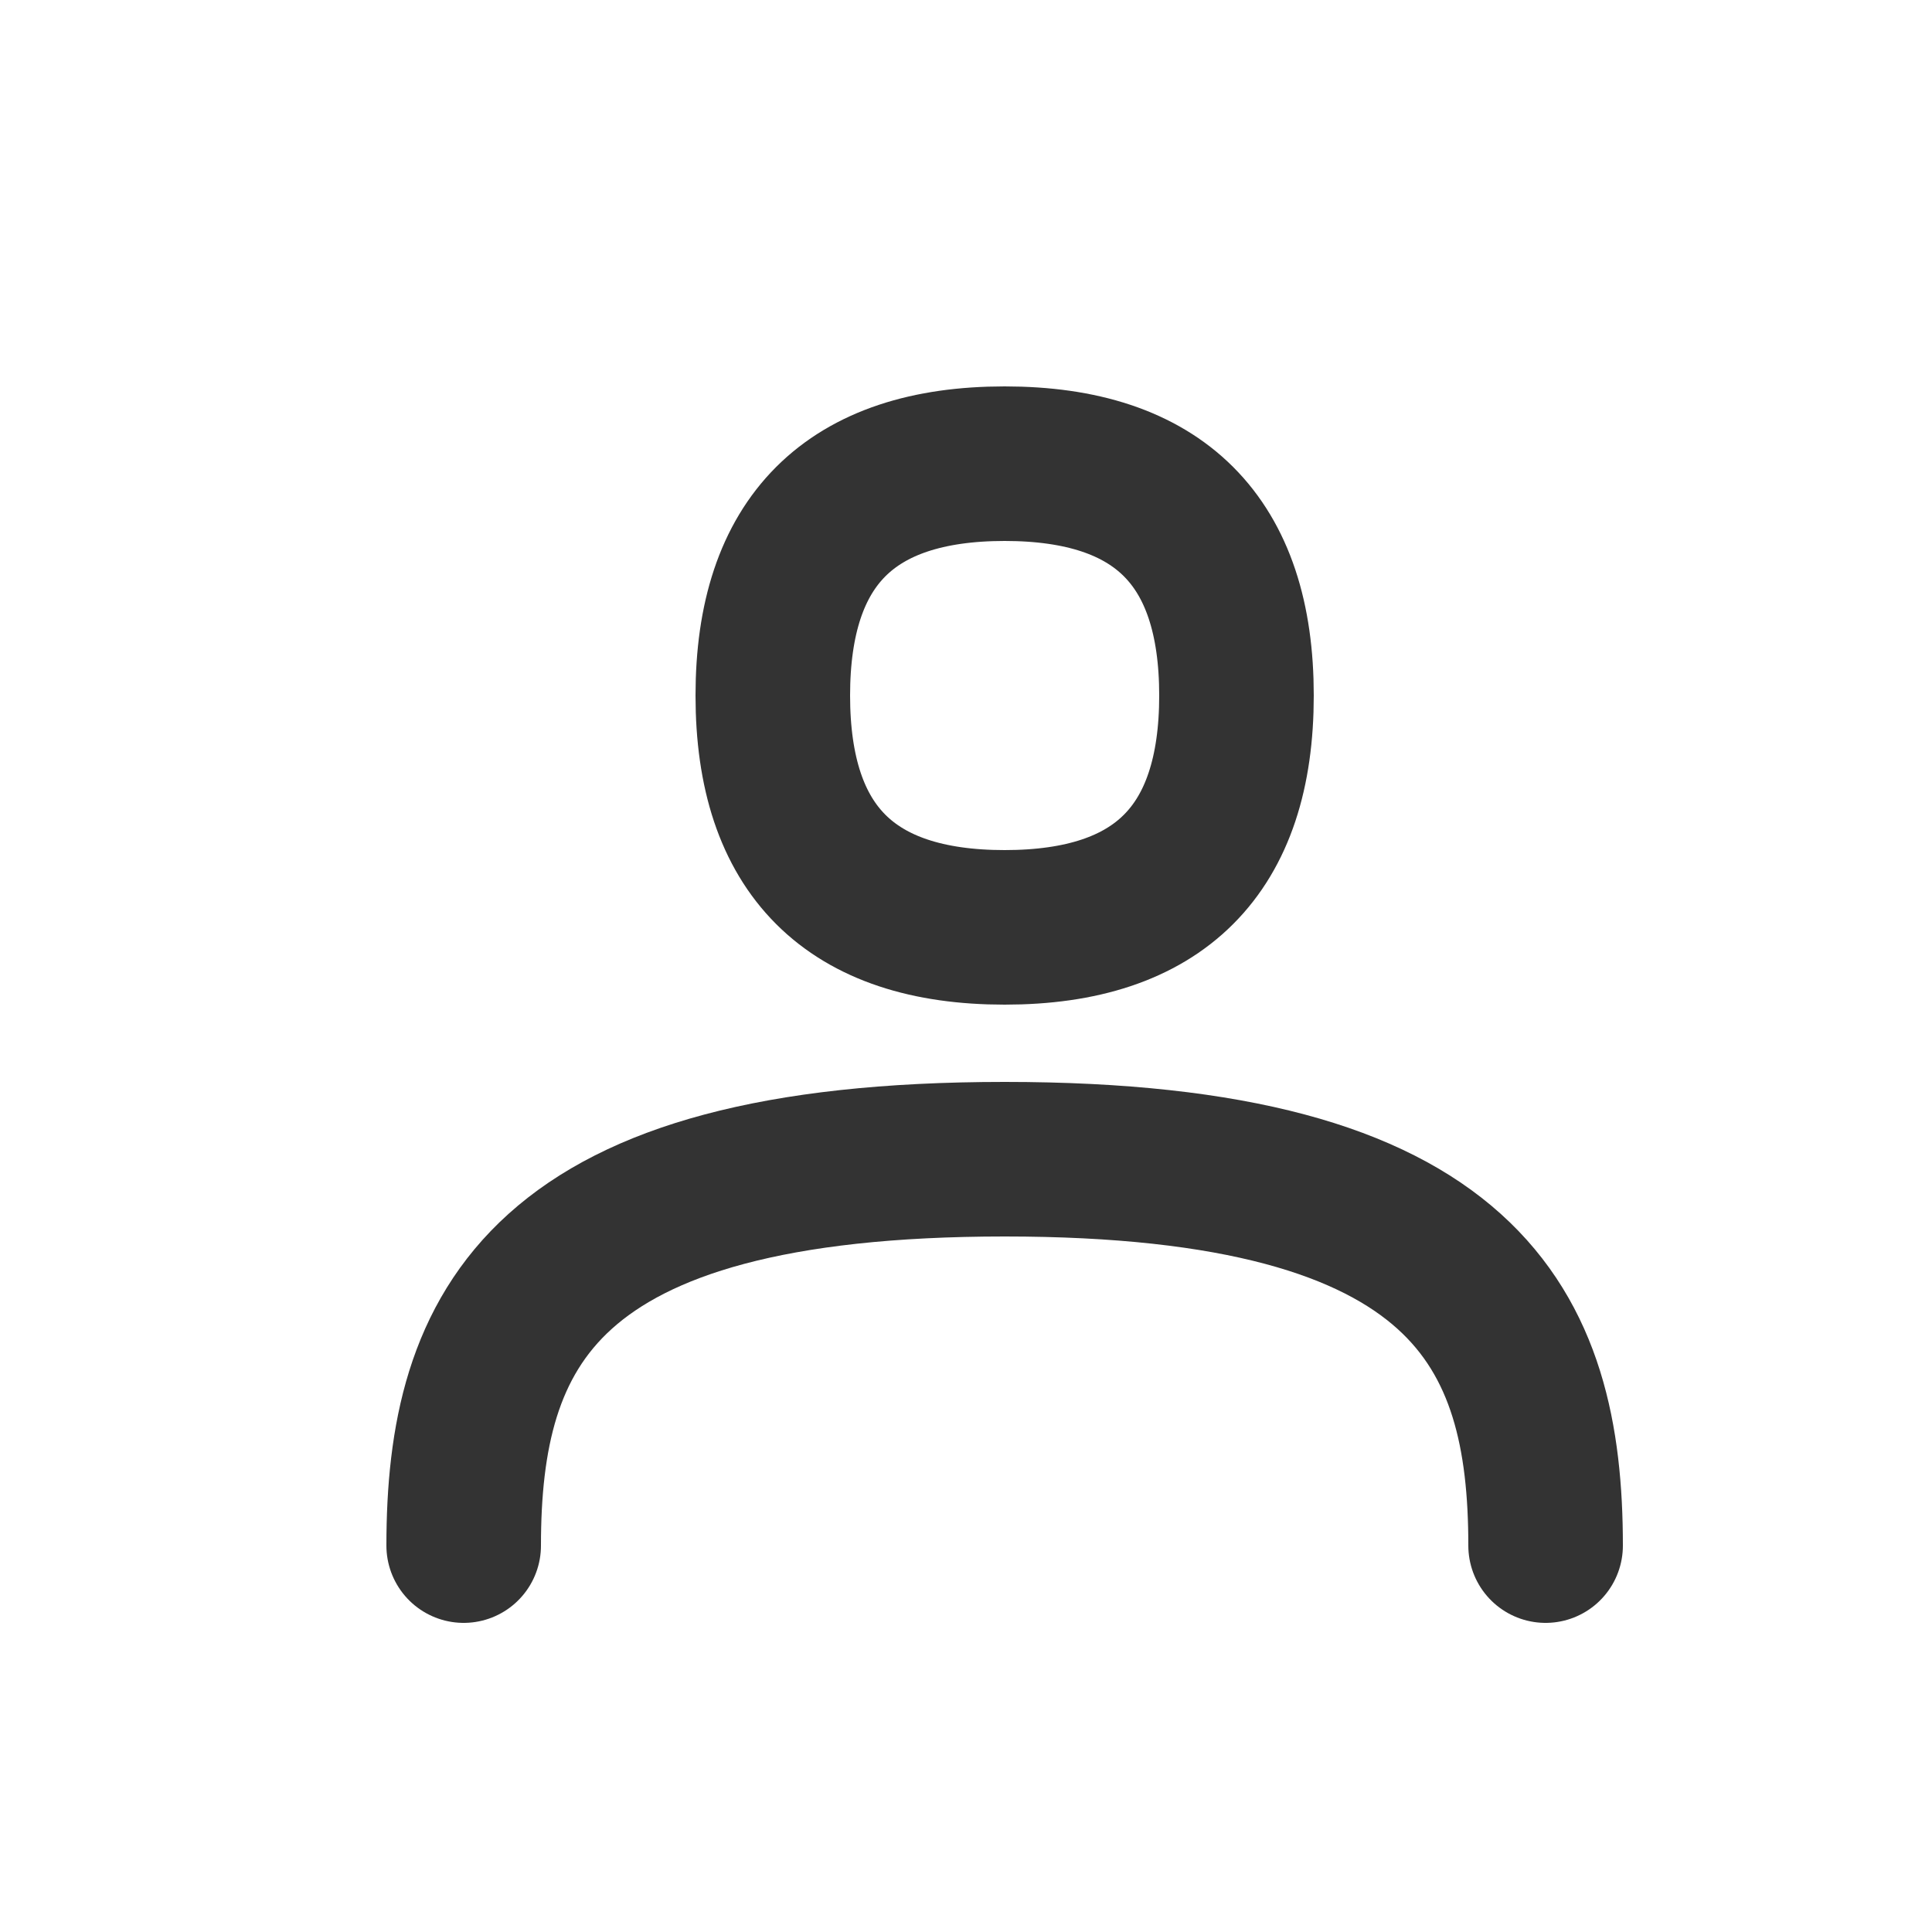
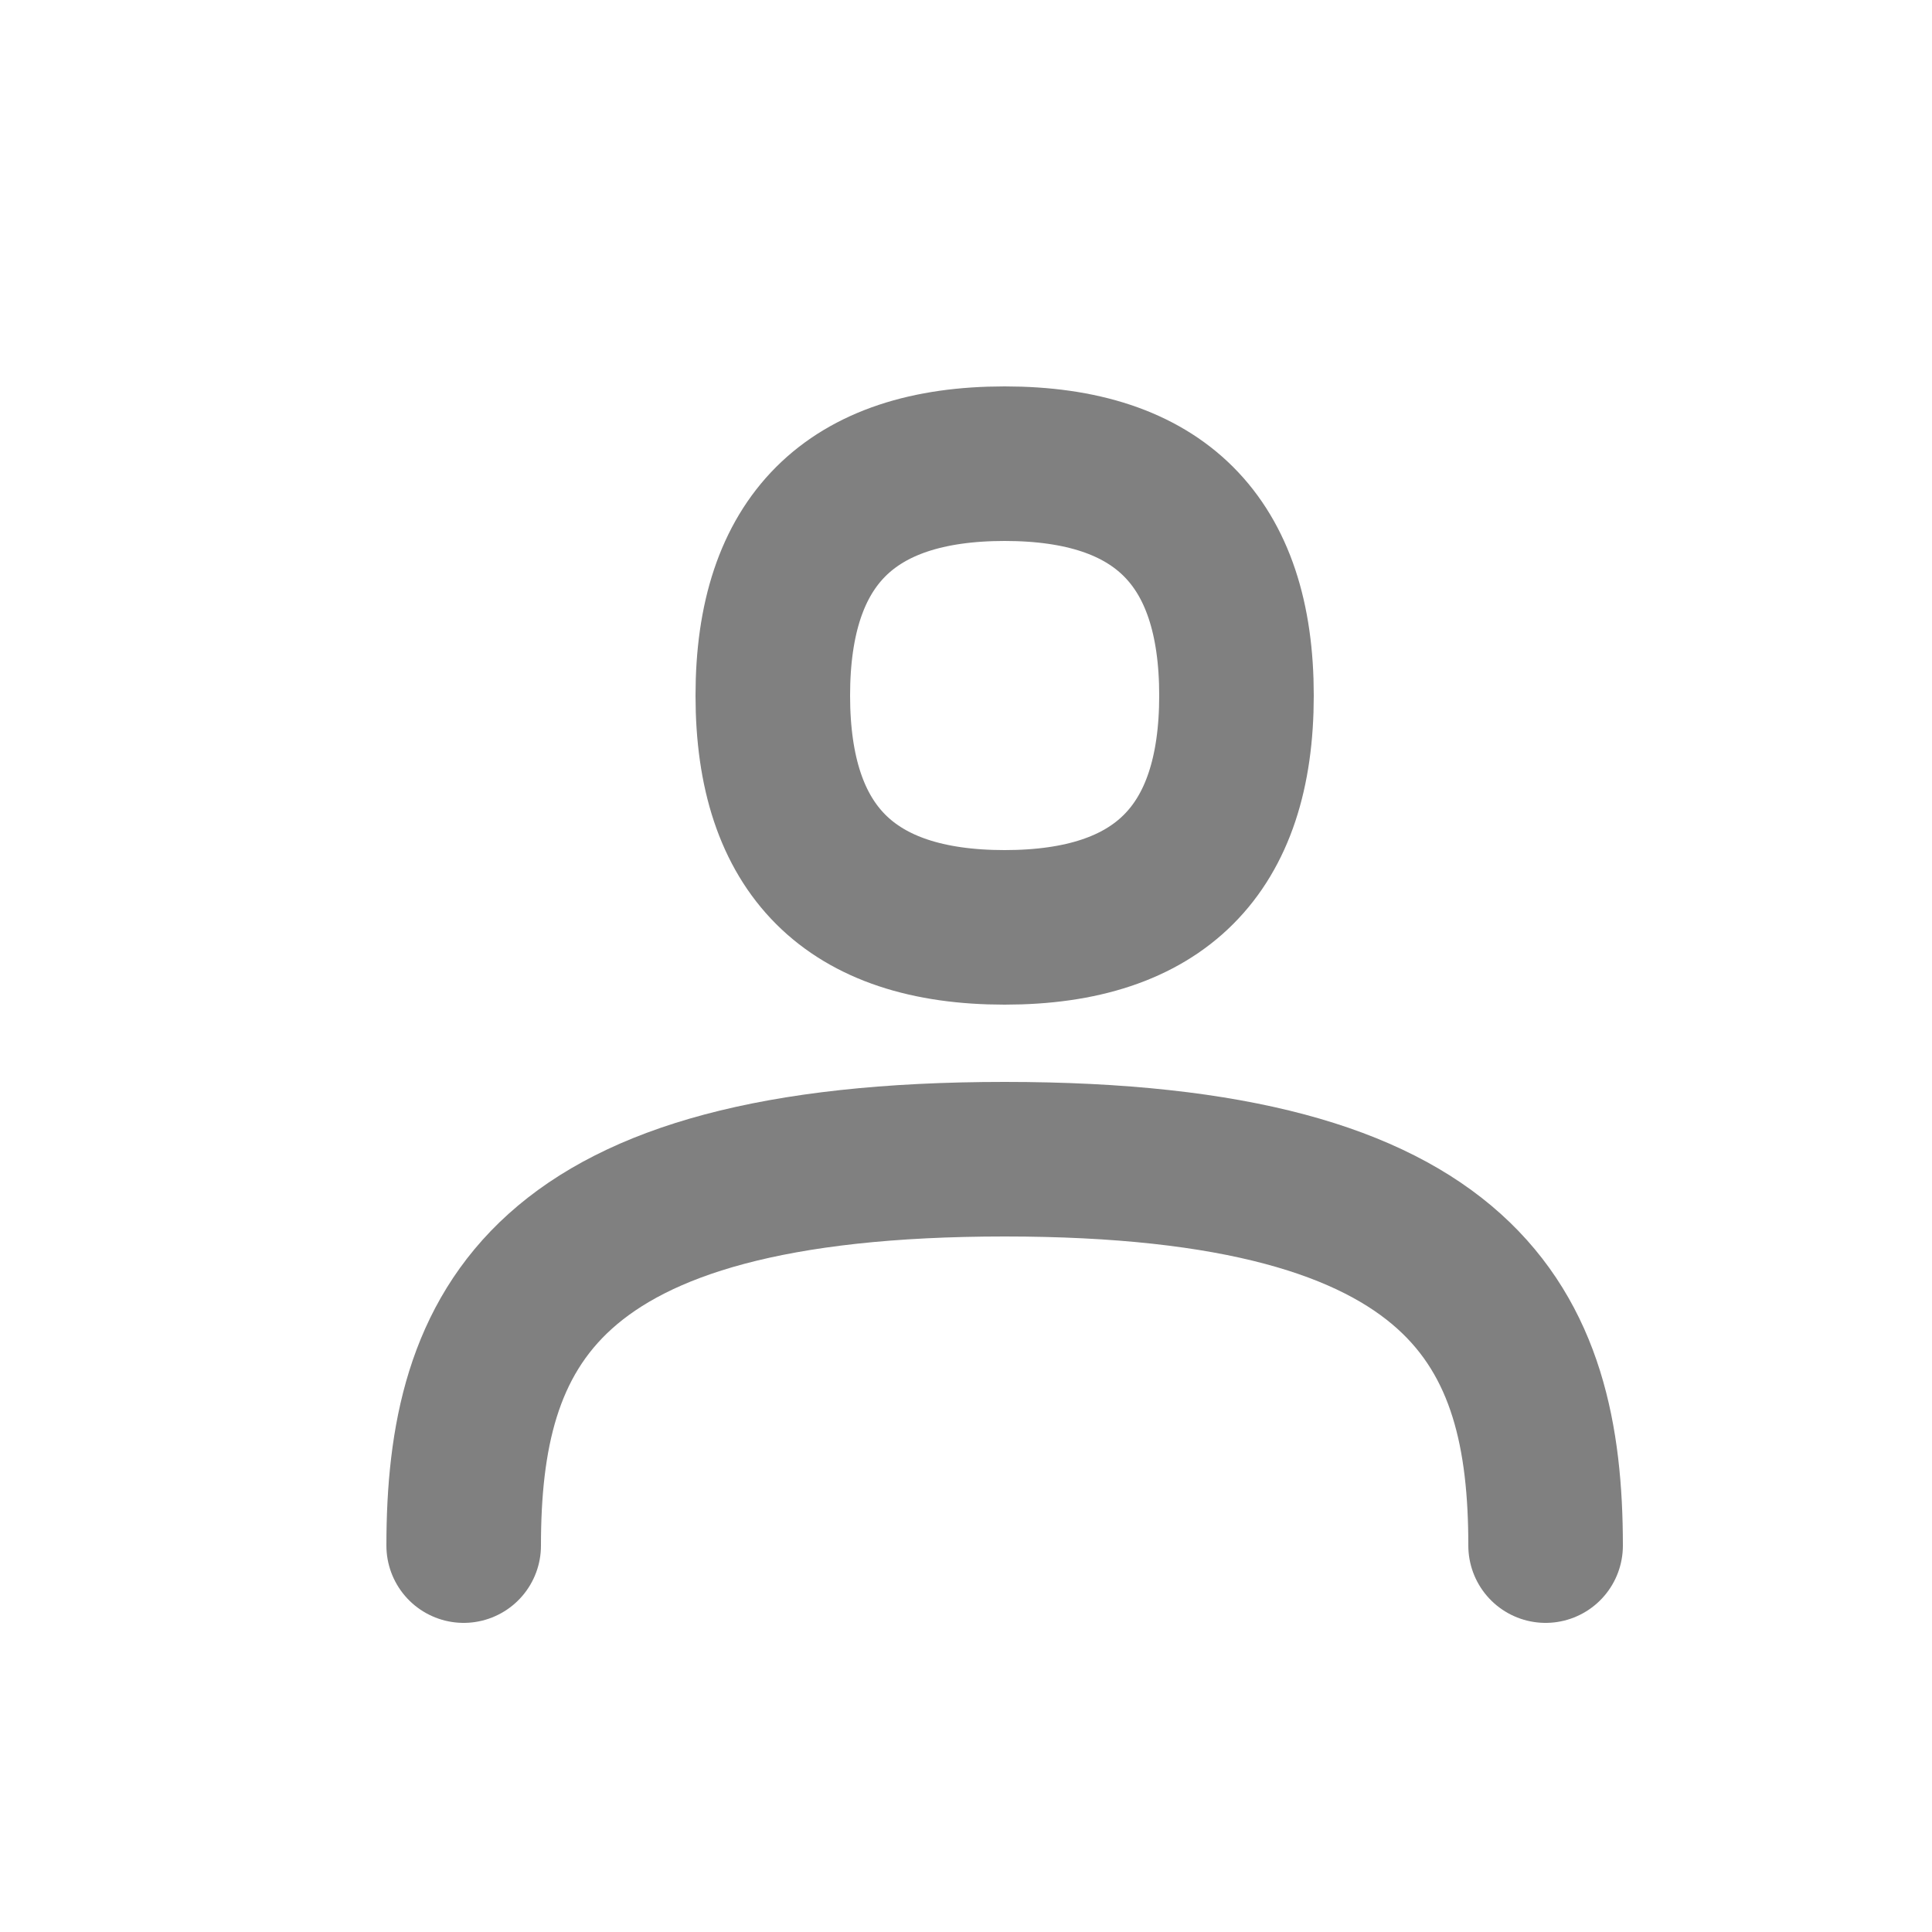
<svg xmlns="http://www.w3.org/2000/svg" viewBox="0 0 25 25" width="25" height="25">
  <style>
		tspan { white-space:pre }
- 		.shp0 { opacity: 0;fill: #000000 } 
- 		.shp1 { fill: none;stroke: #333333;stroke-linecap:round;stroke-linejoin:round;stroke-width: 2 } 
+ 		.shp0 { opacity: 0; color: #808080 } 
+ 		.shp1 { fill: none;stroke: #808080;stroke-linecap:round;stroke-linejoin:round;stroke-width: 2 }
	</style>
  <g id="Faticons">
    <g id="User">
      <path id="Rectangle" class="shp0" d="M1 1L25 1L25 25L1 25L1 1Z" />
      <path id="Stroke 1" class="shp1" d="M13 12C11 12 10 11 10 9C10 7 11 6 13 6C15 6 16 7 16 9C16 11 15 12 13 12Z" />
      <path id="Stroke 3" class="shp1" d="M6 20C6 17.2 7 15 13 15C19 15 20 17.2 20 20" />
    </g>
  </g>
</svg>
